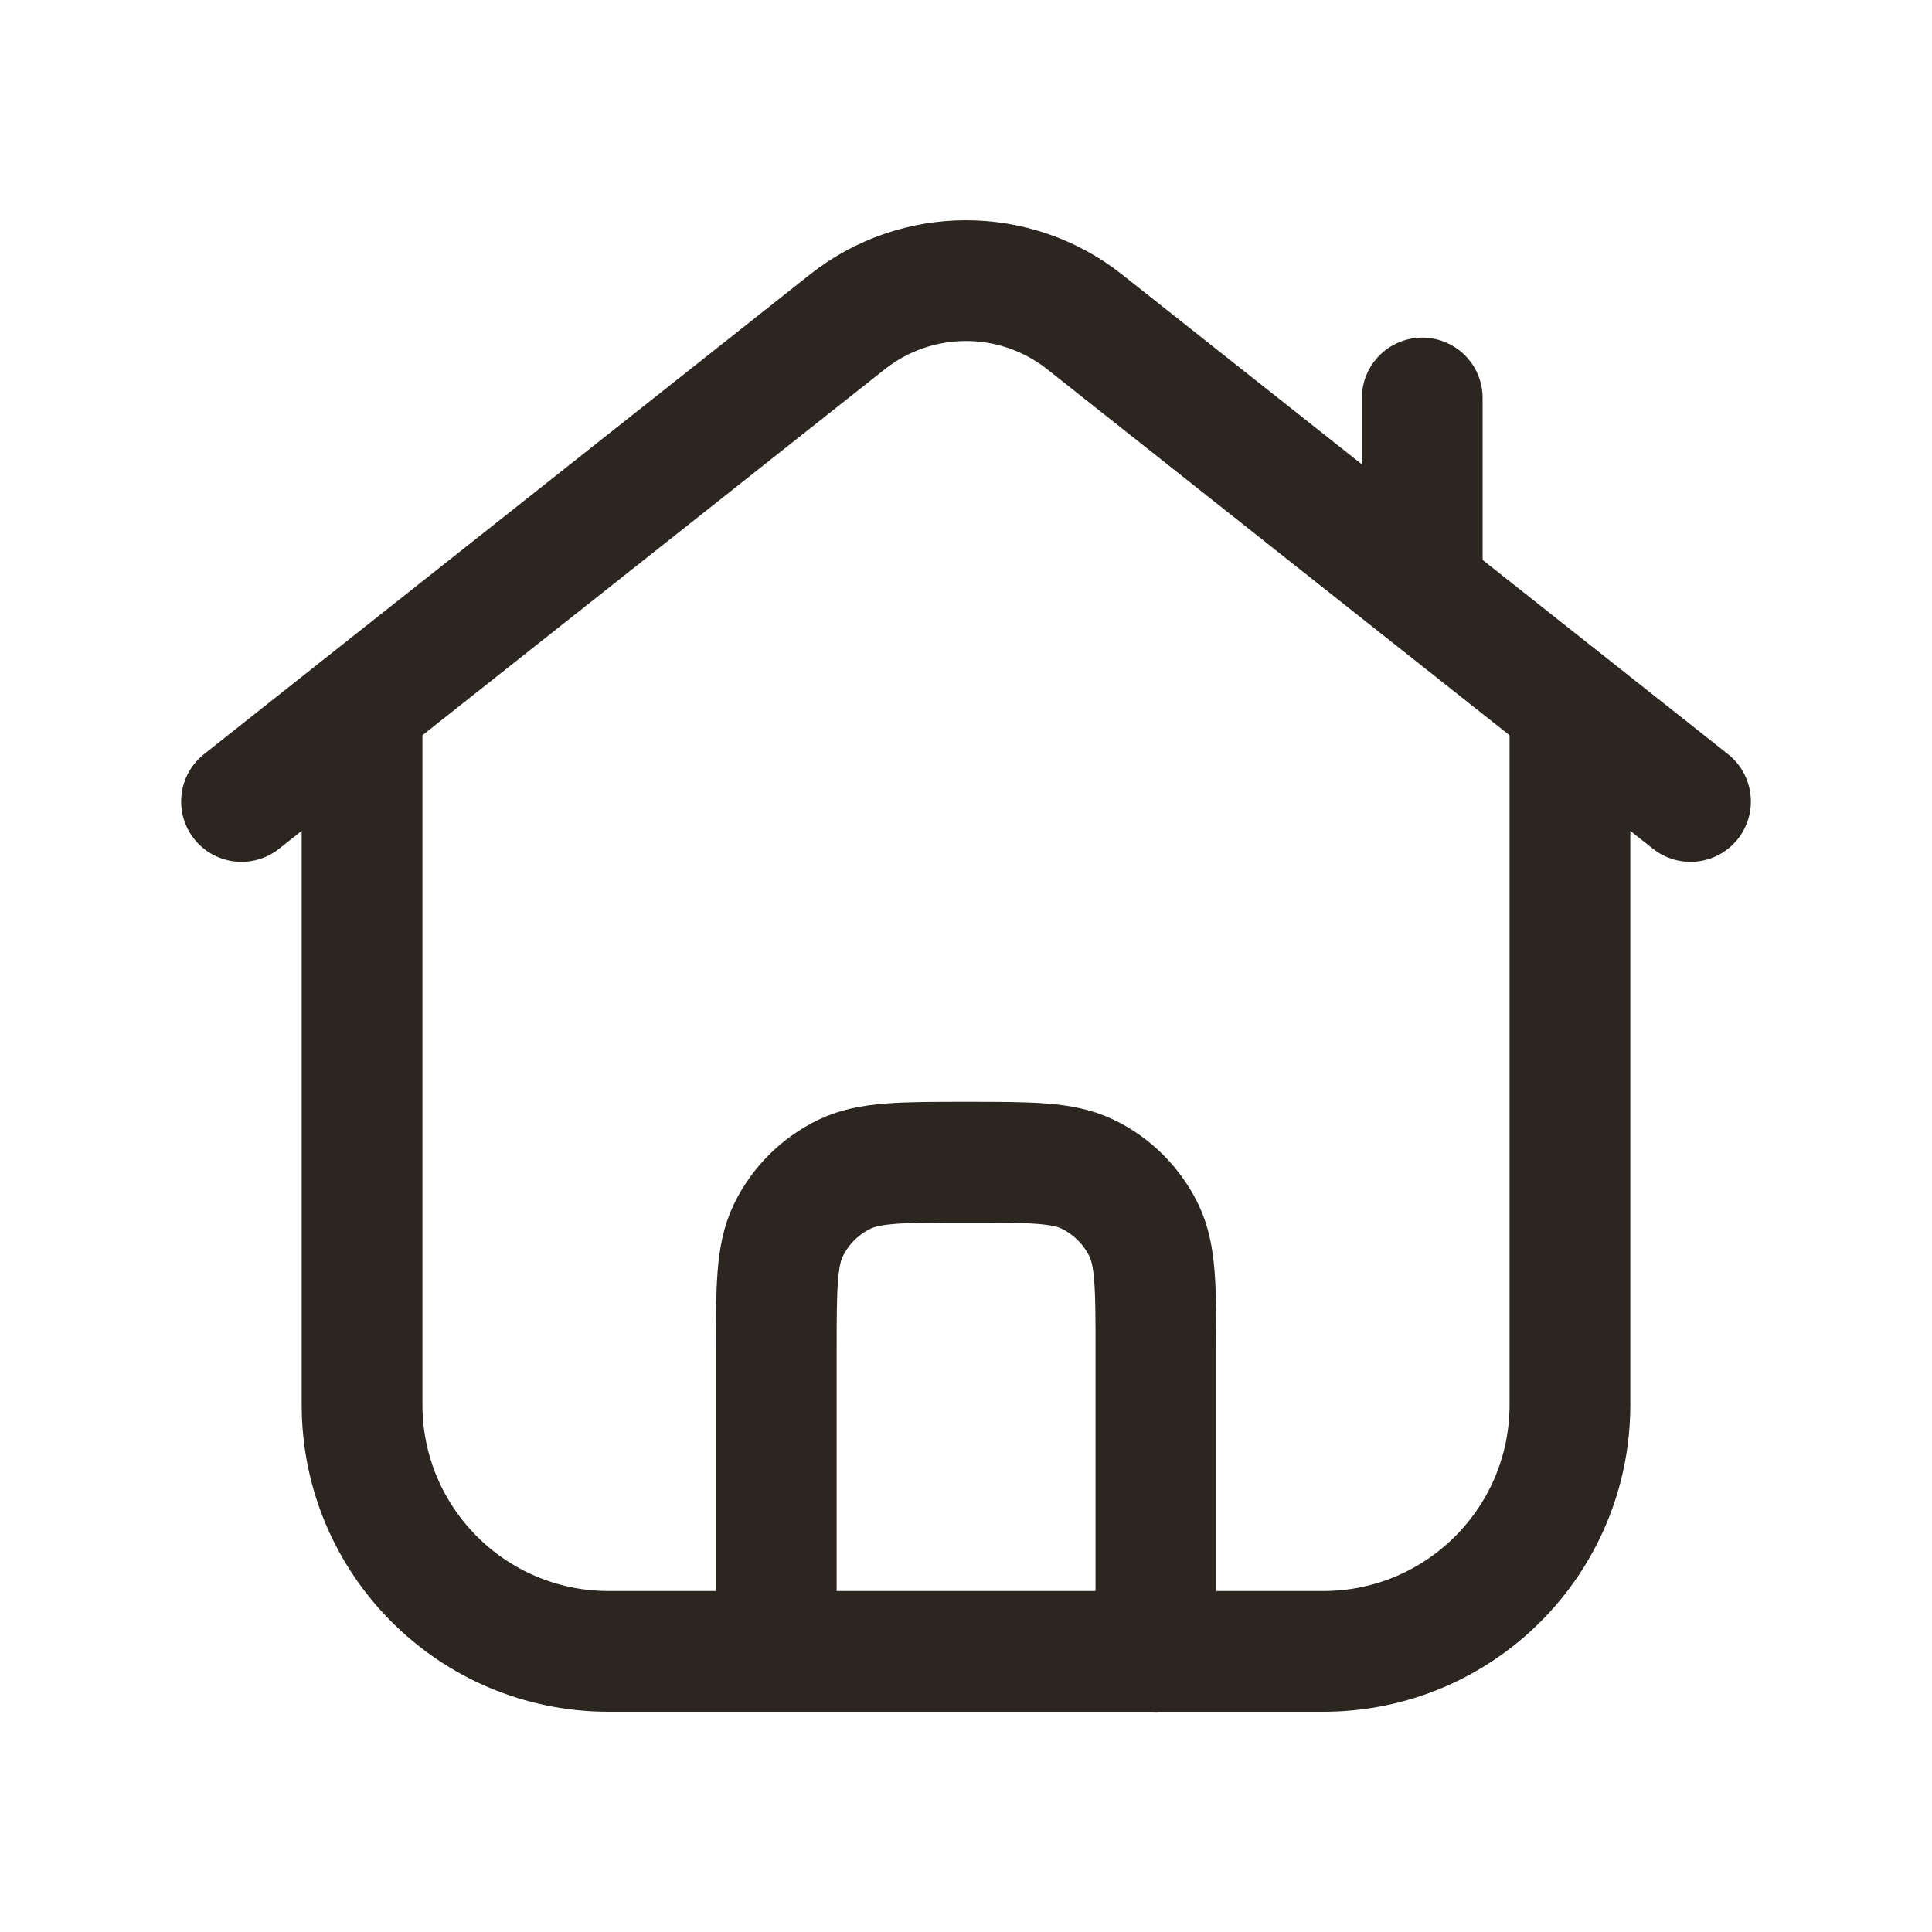
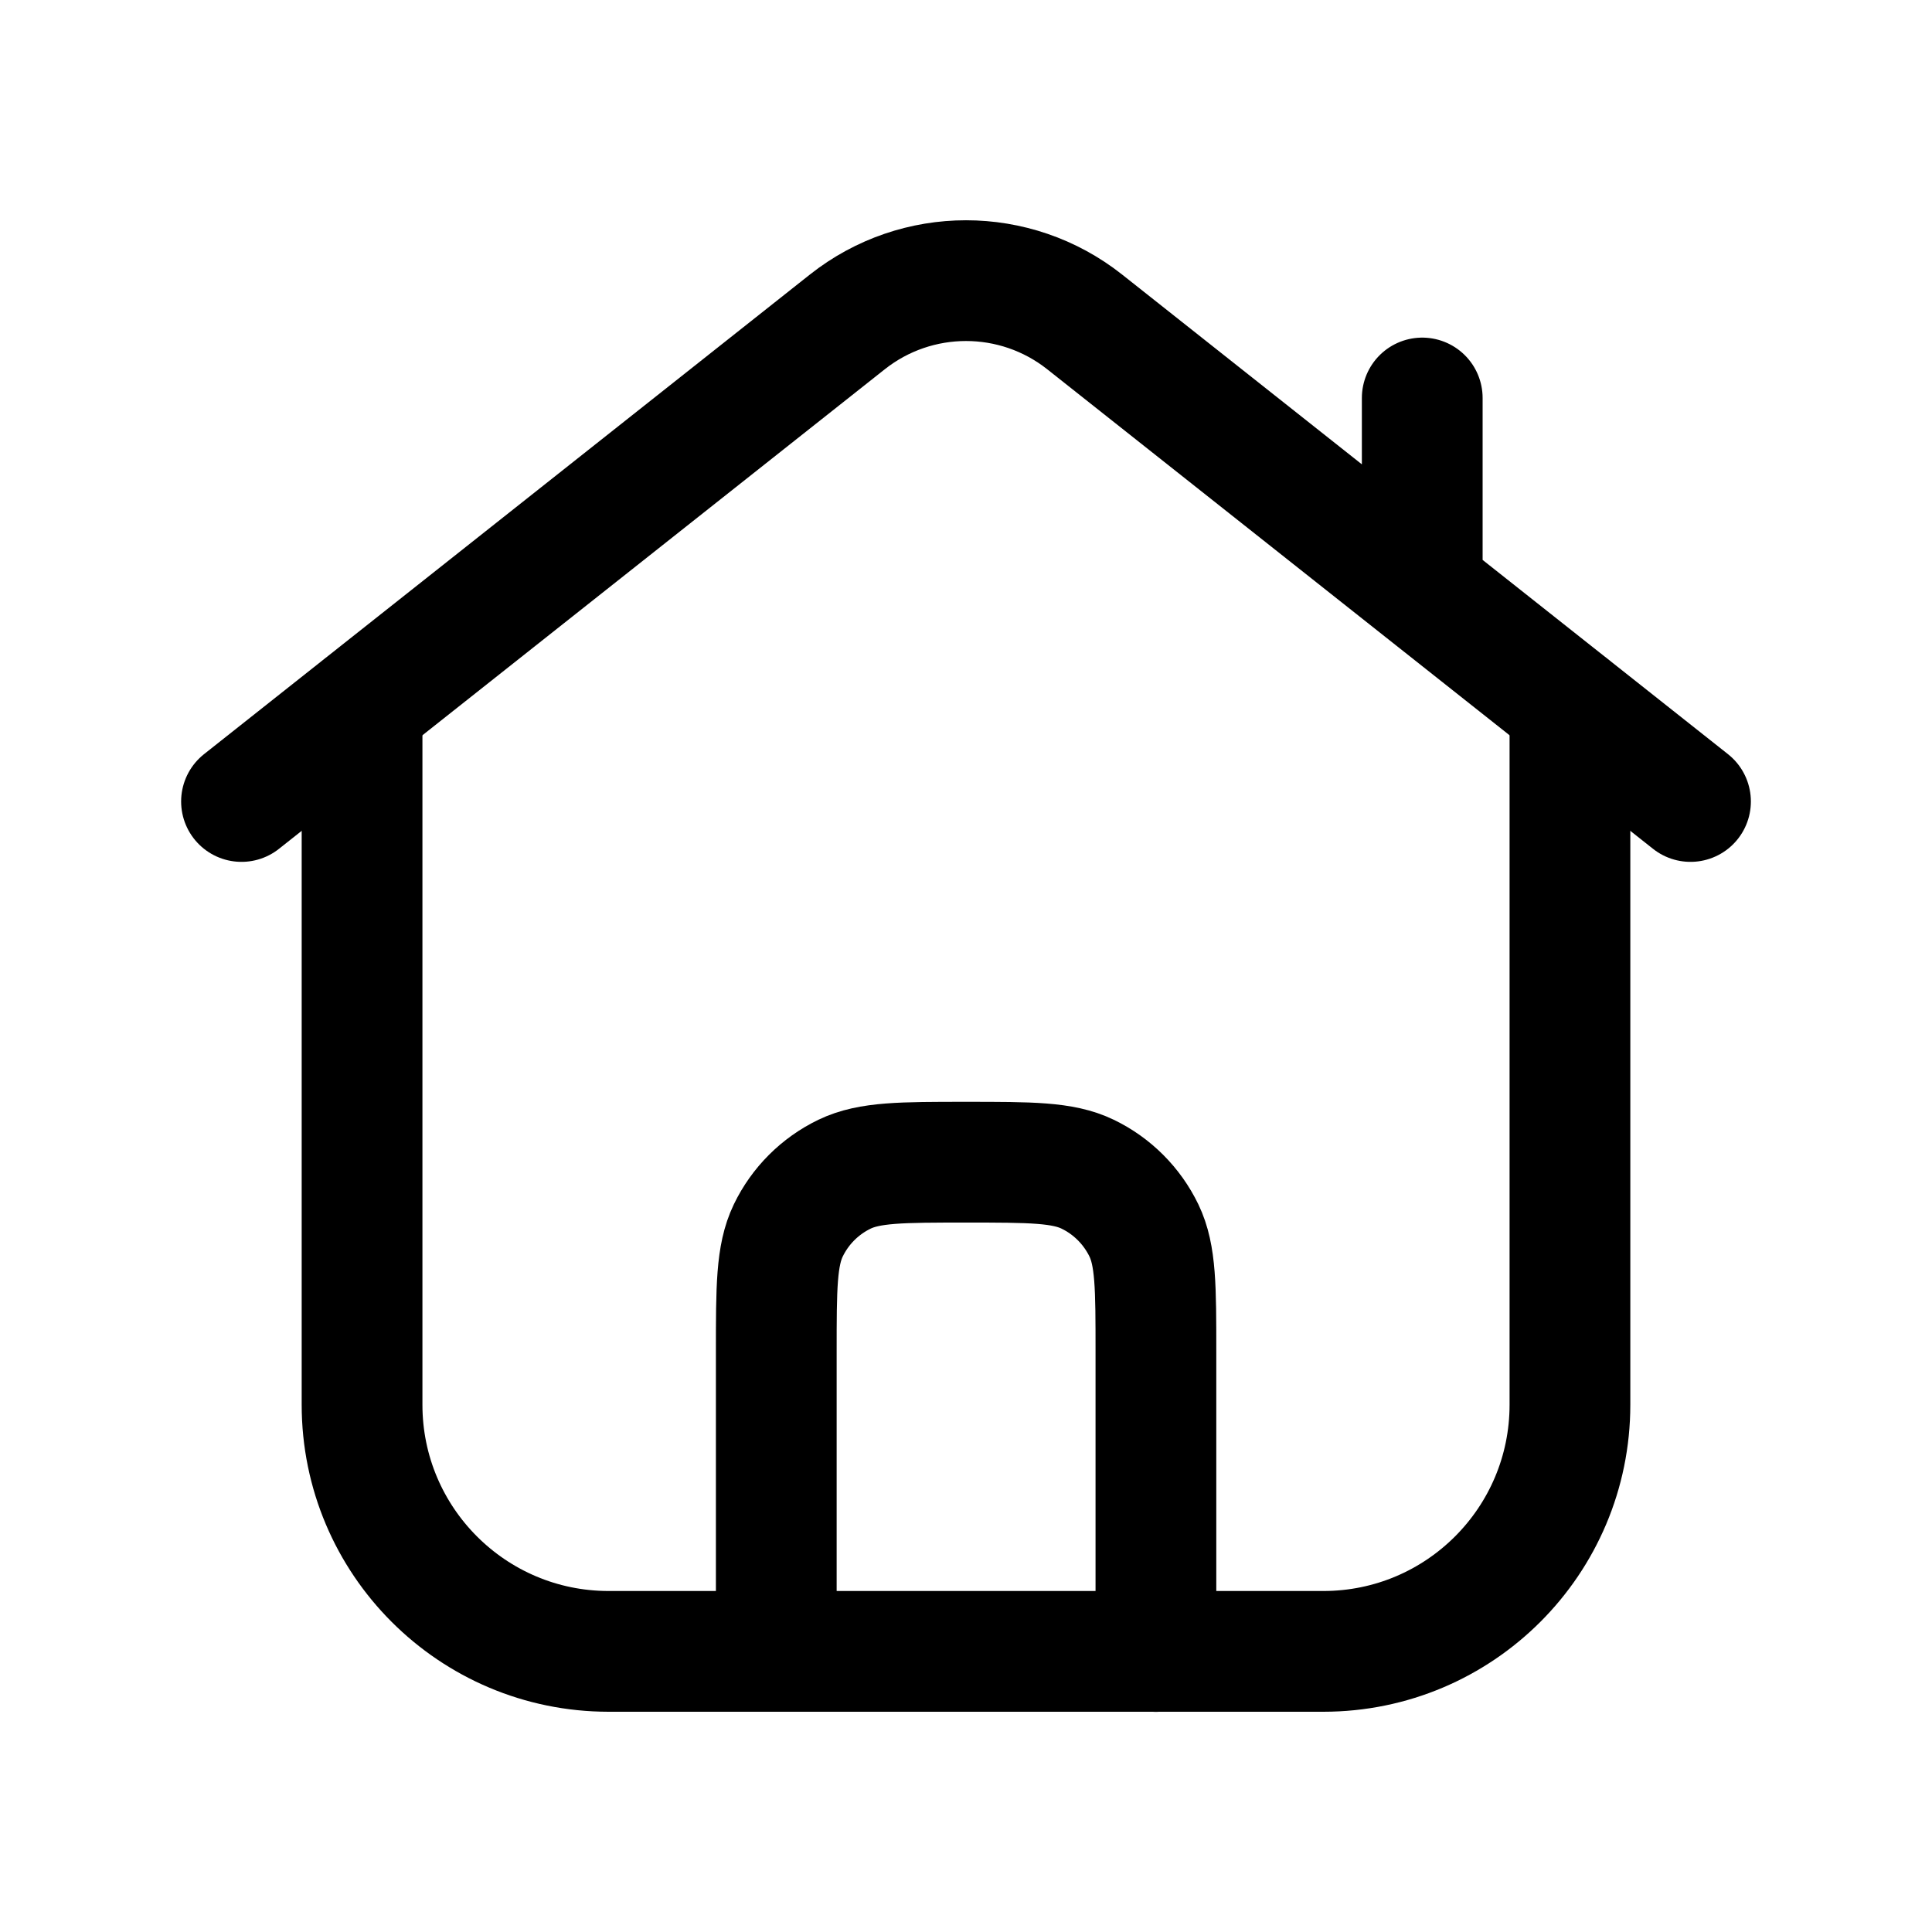
<svg xmlns="http://www.w3.org/2000/svg" width="20" height="20" fill="none" viewBox="0 0 20 20">
-   <g stroke="#2b2620" stroke-linecap="round" stroke-linejoin="round" stroke-width="1.25">
+   <g stroke="currentColor" stroke-linecap="round" stroke-linejoin="round" stroke-width="1.25">
    <path d="M3.748 7.313v7.229A2.553 2.553 0 0 0 6.3 17.095h7.4a2.553 2.553 0 0 0 2.552-2.553v-7.23" />
    <path d="m17.5 8.297-6.272-4.965a1.98 1.98 0 0 0-2.456 0L2.5 8.297M14.723 4.12v1.96M8.036 17.095v-3.099c0-.667 0-1 .124-1.258a1.25 1.25 0 0 1 .583-.583c.258-.124.591-.124 1.258-.124.668 0 1.001 0 1.258.124.255.123.46.329.583.583.124.258.124.591.124 1.258v3.1" />
  </g>
</svg>
